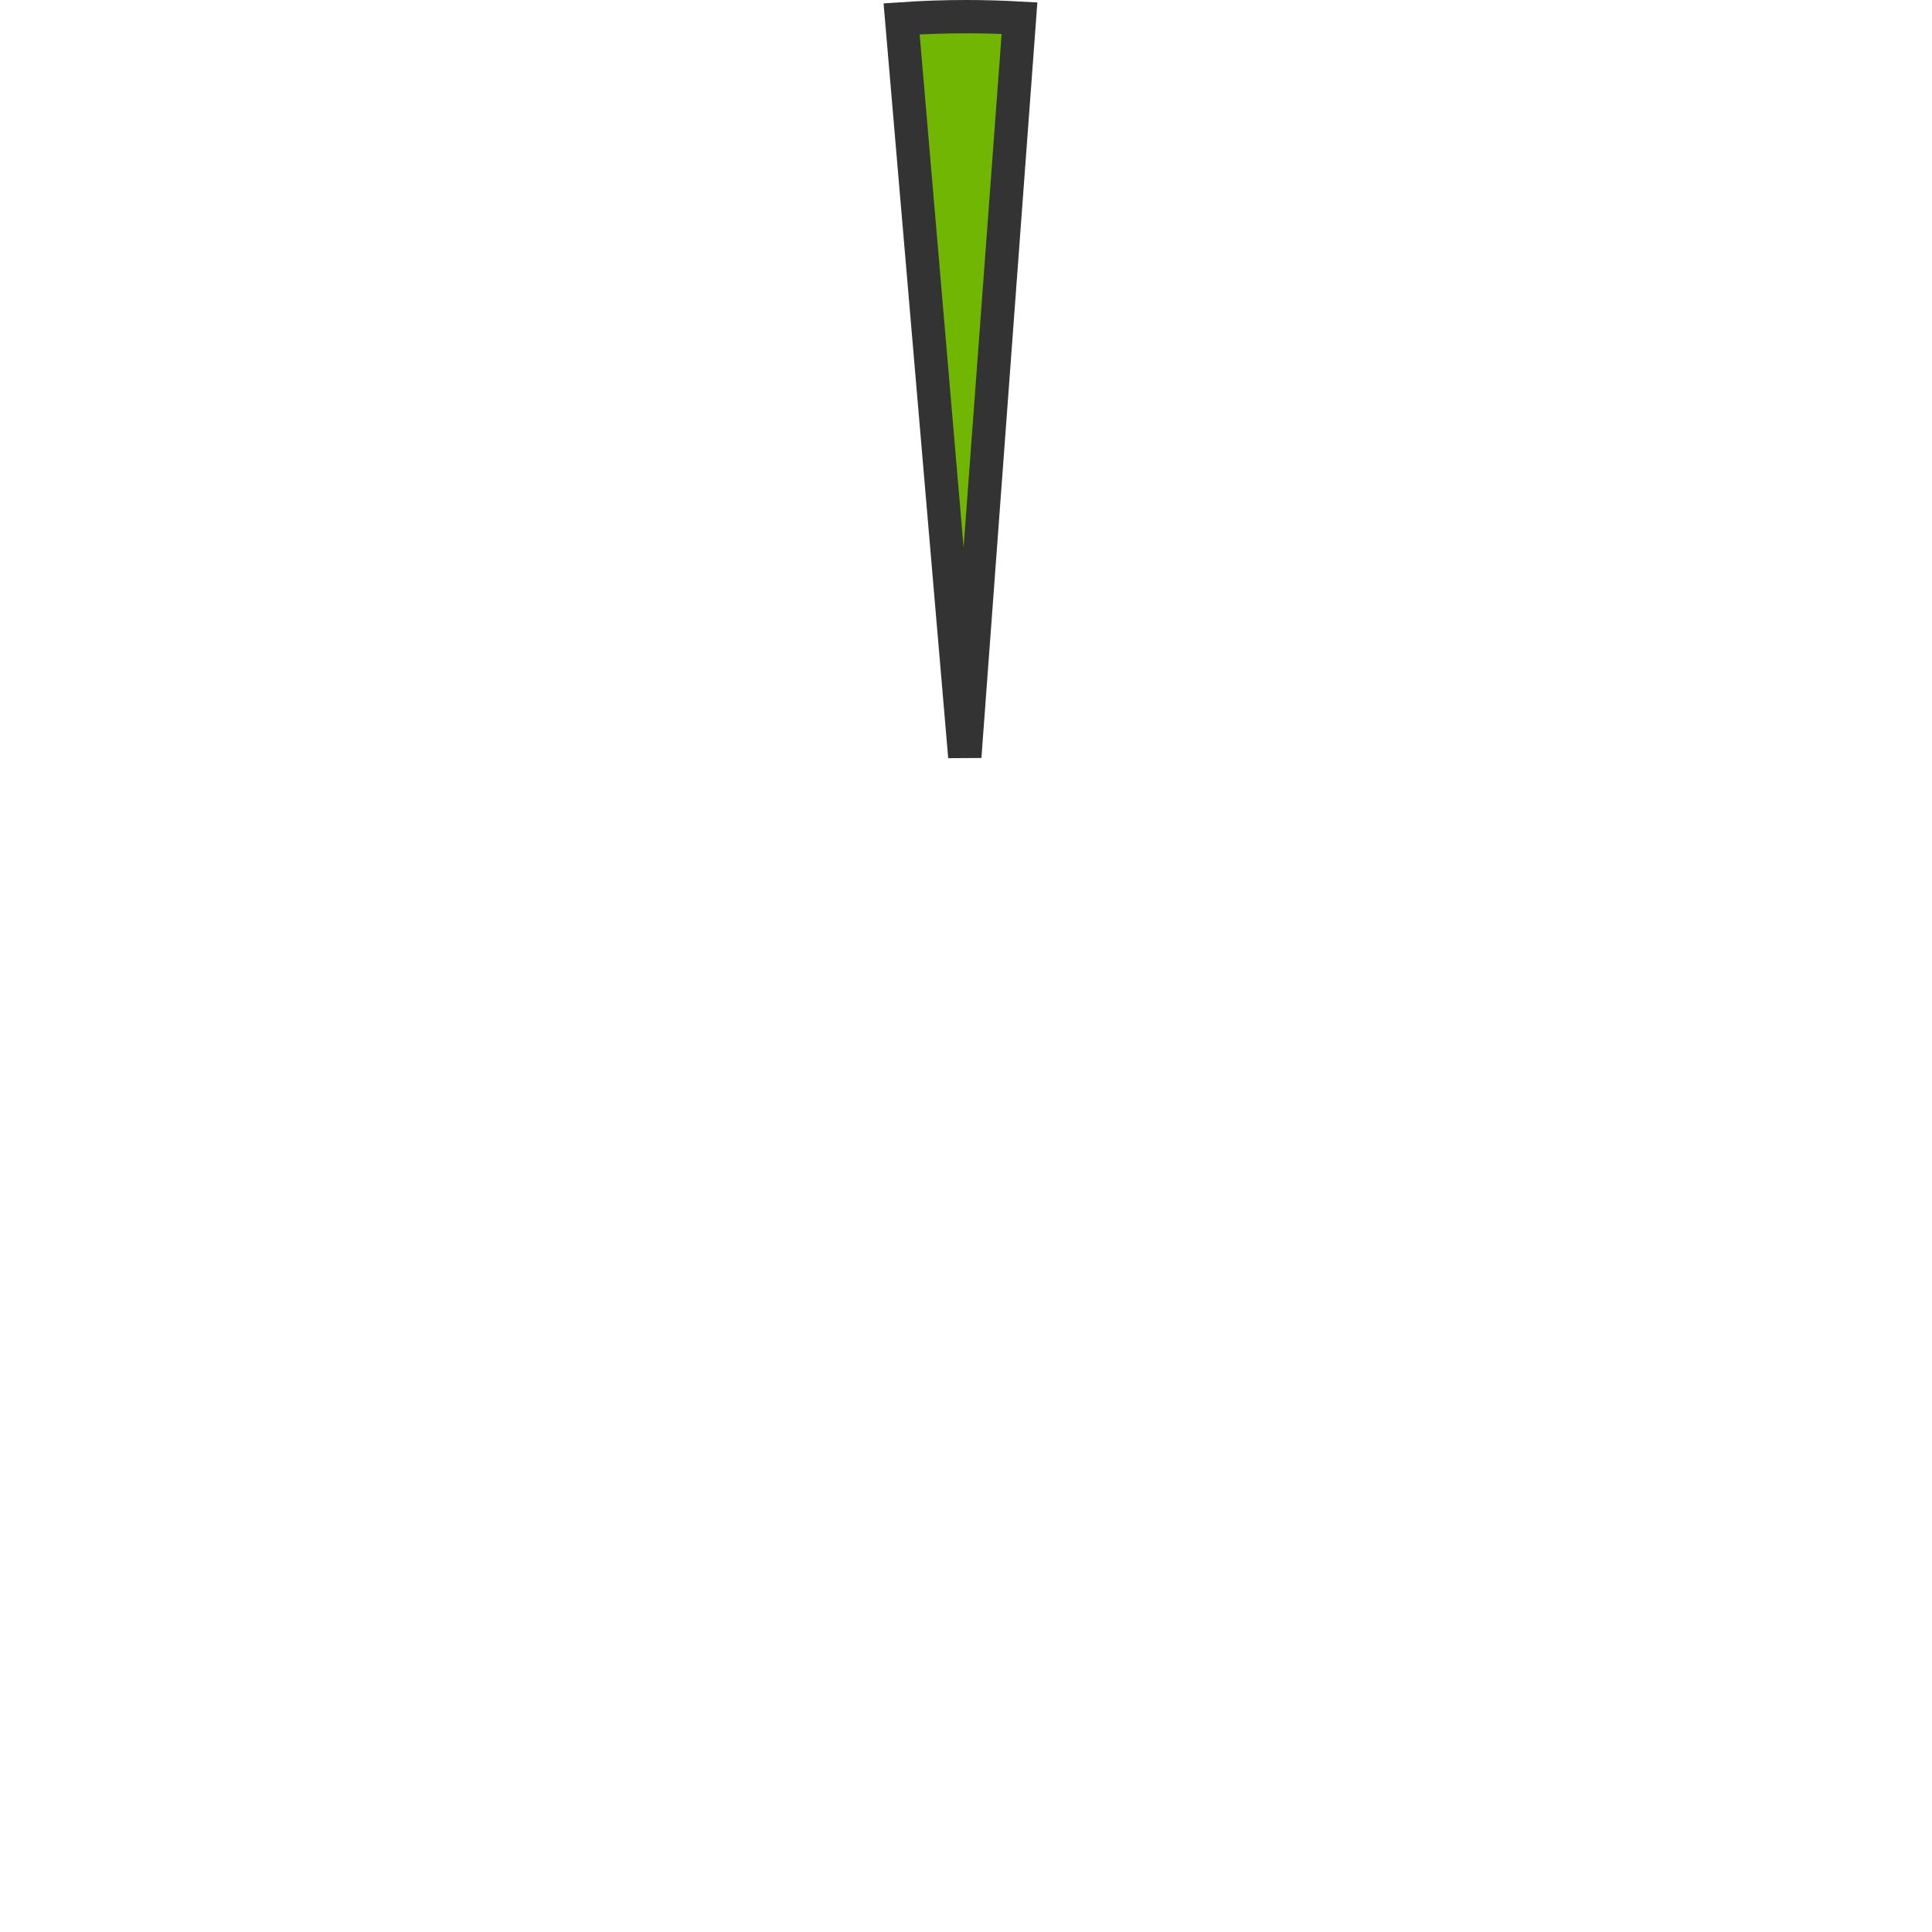
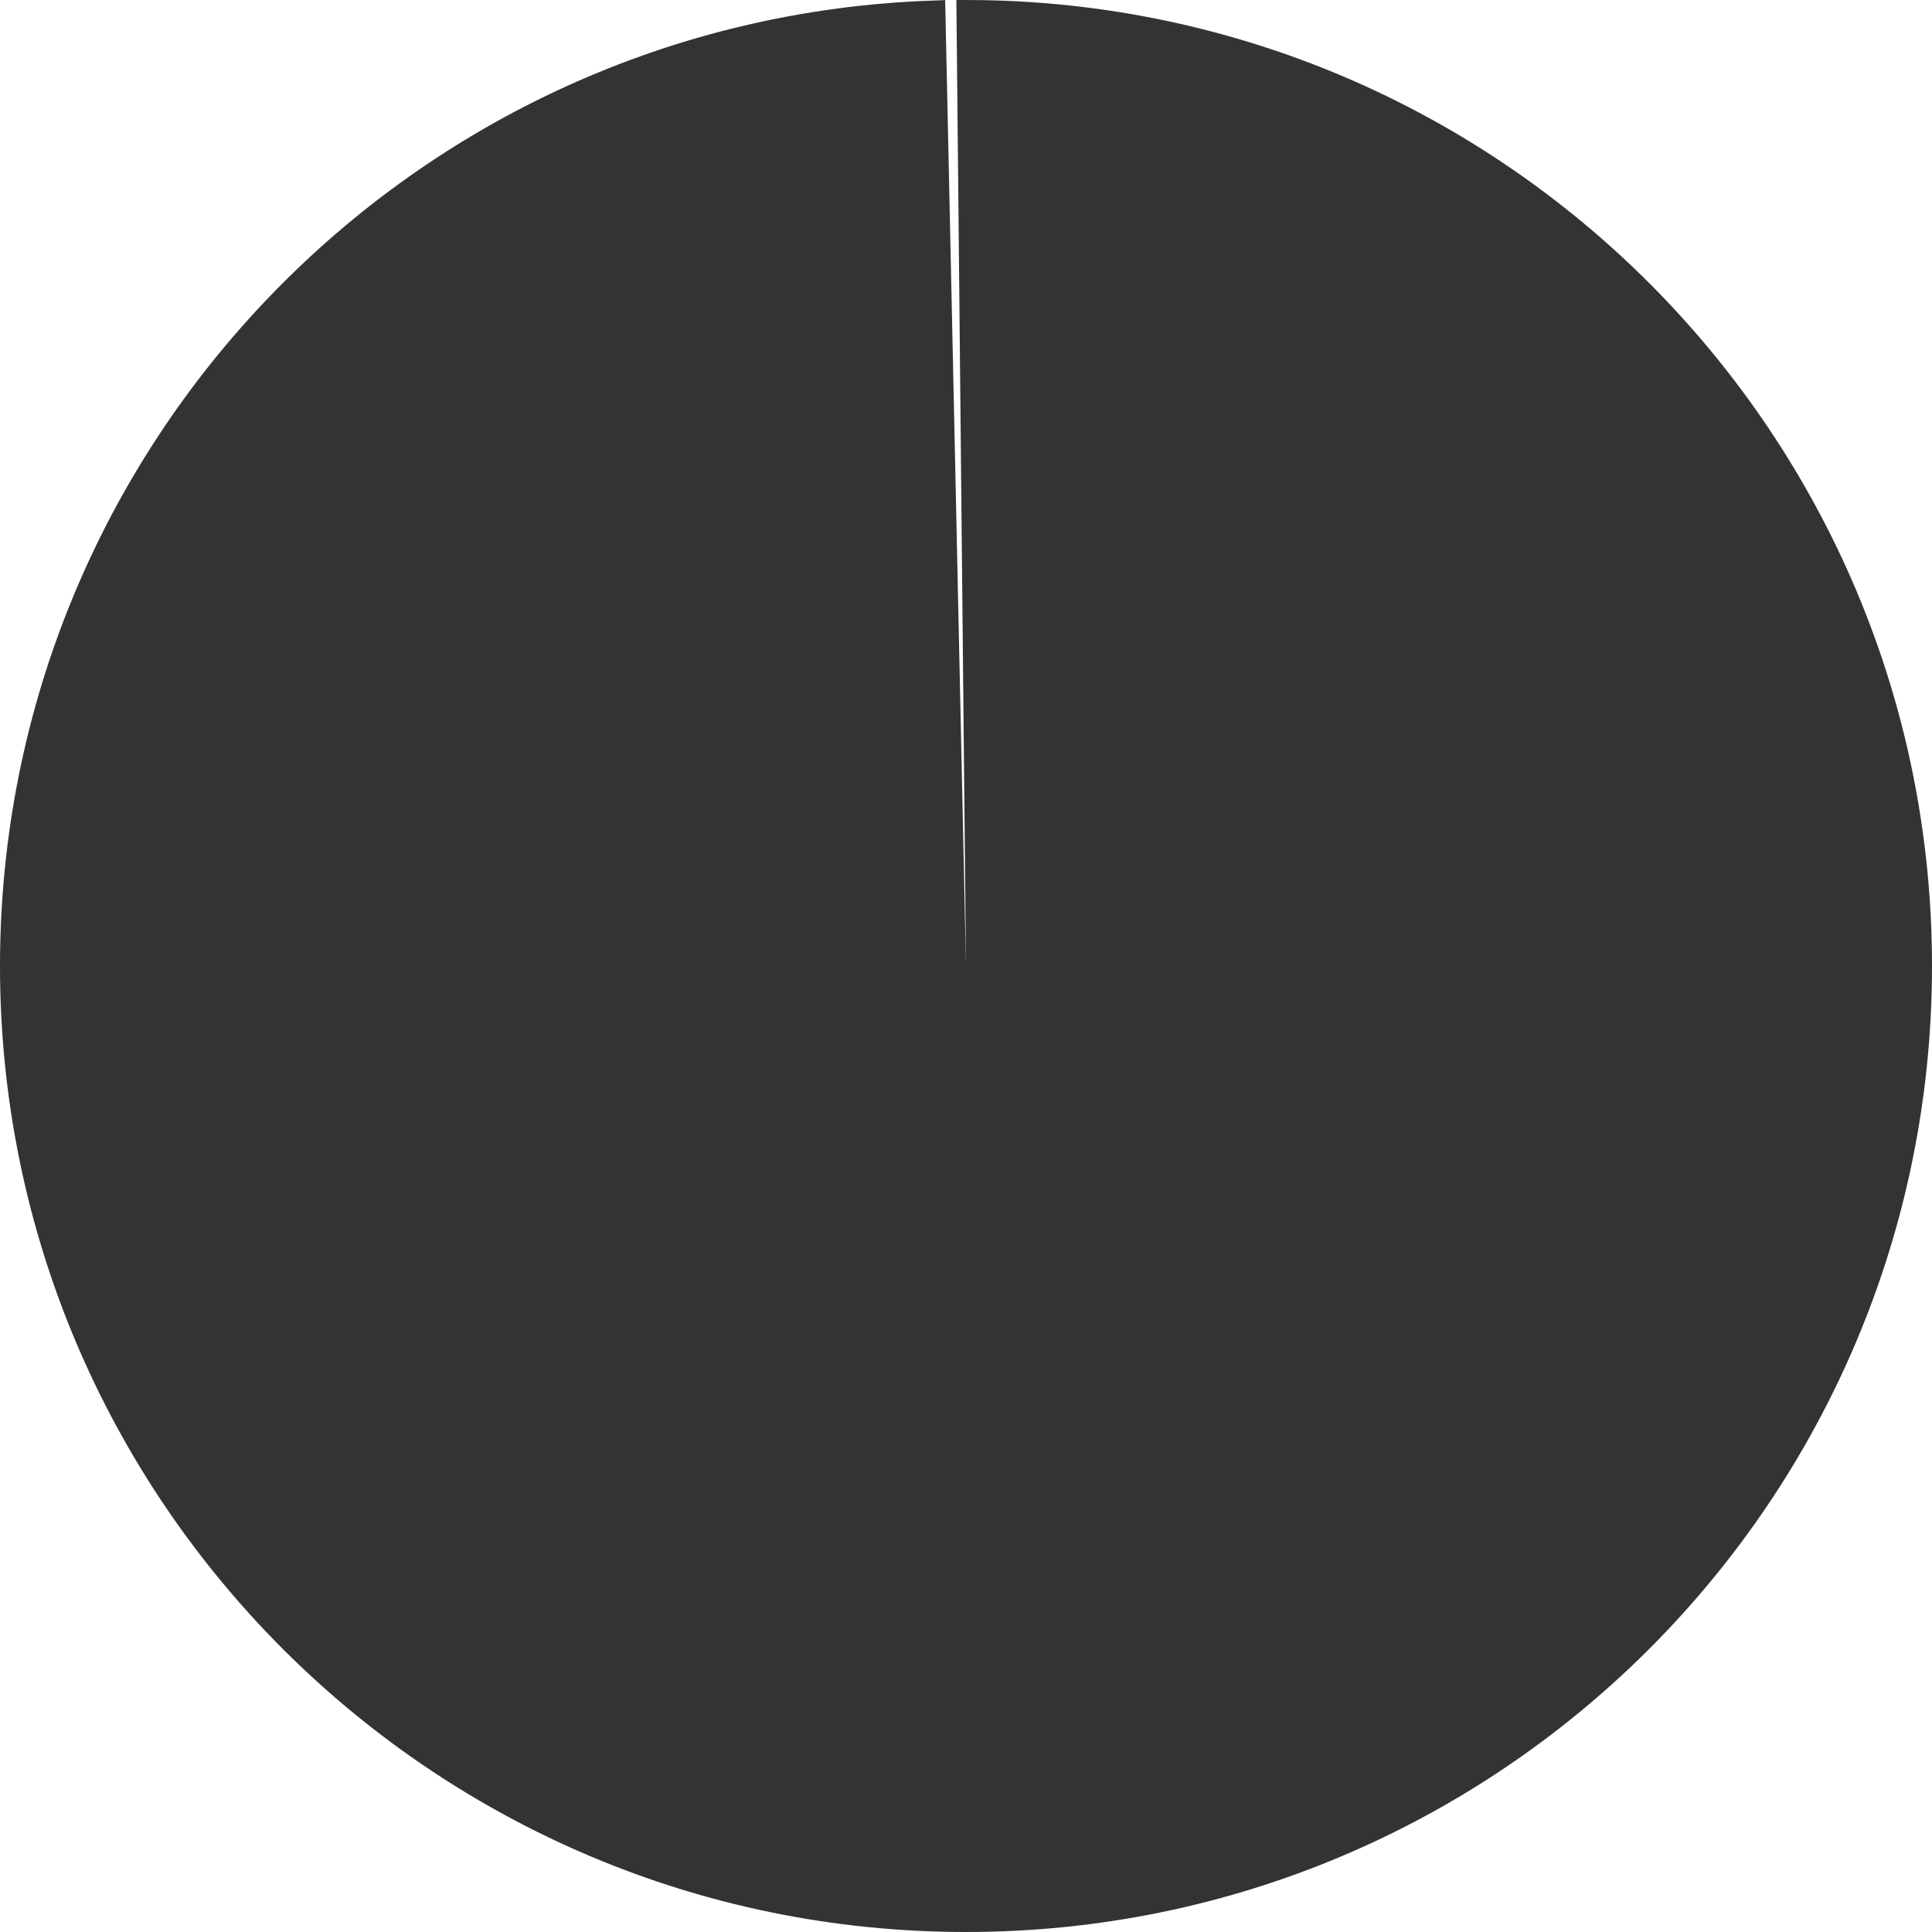
- <svg xmlns="http://www.w3.org/2000/svg" version="1.1" width="58px" height="58px">
-   <g transform="matrix(1 0 0 1 -626 -596 )">
-     <path d="M 653.067 596.566  C 653.71 596.522  654.355 596.5  655 596.5  C 655.536 596.5  656.071 596.515  656.606 596.545  L 654.964 618.718  L 653.067 596.566  Z " fill-rule="nonzero" fill="#70b603" stroke="none" />
-     <path d="M 653.067 596.566  C 653.71 596.522  654.355 596.5  655 596.5  C 655.536 596.5  656.071 596.515  656.606 596.545  L 654.964 618.718  L 653.067 596.566  Z " stroke-width="1" stroke="#333333" fill="none" />
+ <svg xmlns="http://www.w3.org/2000/svg" version="1.1" width="70px" height="70px">
+   <g transform="matrix(1 0 0 1 -620 -590 )">
+     <path d="M 655.156 590.5  C 674.138 590.584  689.5 605.998  689.5 625  C 689.5 644.054  674.054 659.5  655 659.5  C 635.946 659.5  620.5 644.054  620.5 625  C 620.5 606.403  635.231 591.186  653.756 590.522  L 654.5 625.011  A 0.5 0.5 0 0 0 655.5 624.995 L 655.156 590.5  Z " fill-rule="nonzero" fill="#333333" stroke="none" />
+     <path d="M 655.156 590.5  C 674.138 590.584  689.5 605.998  689.5 625  C 689.5 644.054  674.054 659.5  655 659.5  C 635.946 659.5  620.5 644.054  620.5 625  C 620.5 606.403  635.231 591.186  653.756 590.522  L 654.5 625.011  A 0.5 0.5 0 0 0 655.5 624.995 L 655.156 590.5  Z " stroke-width="1" stroke="#333333" fill="none" />
  </g>
</svg>
